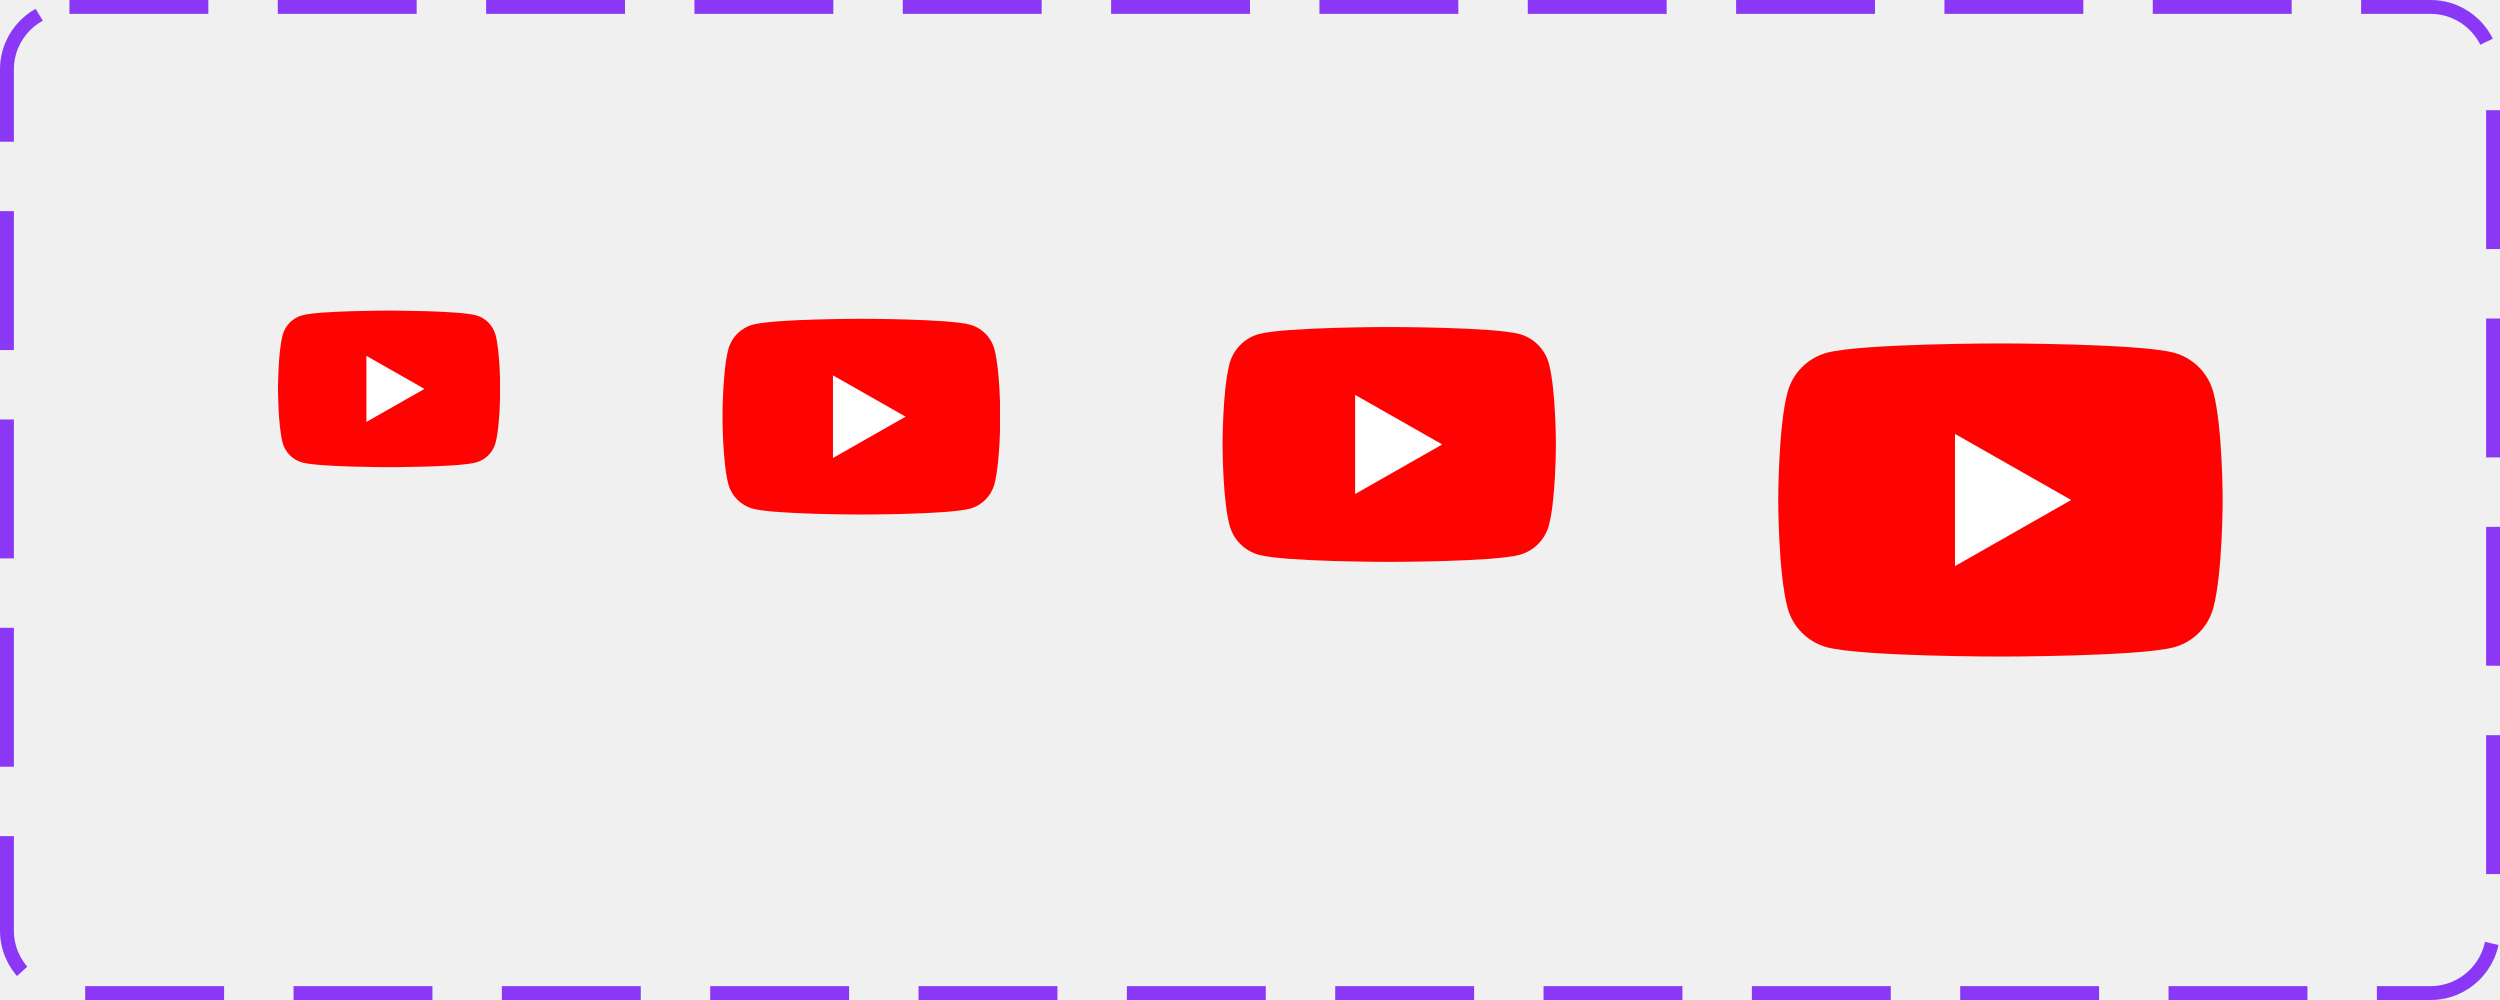
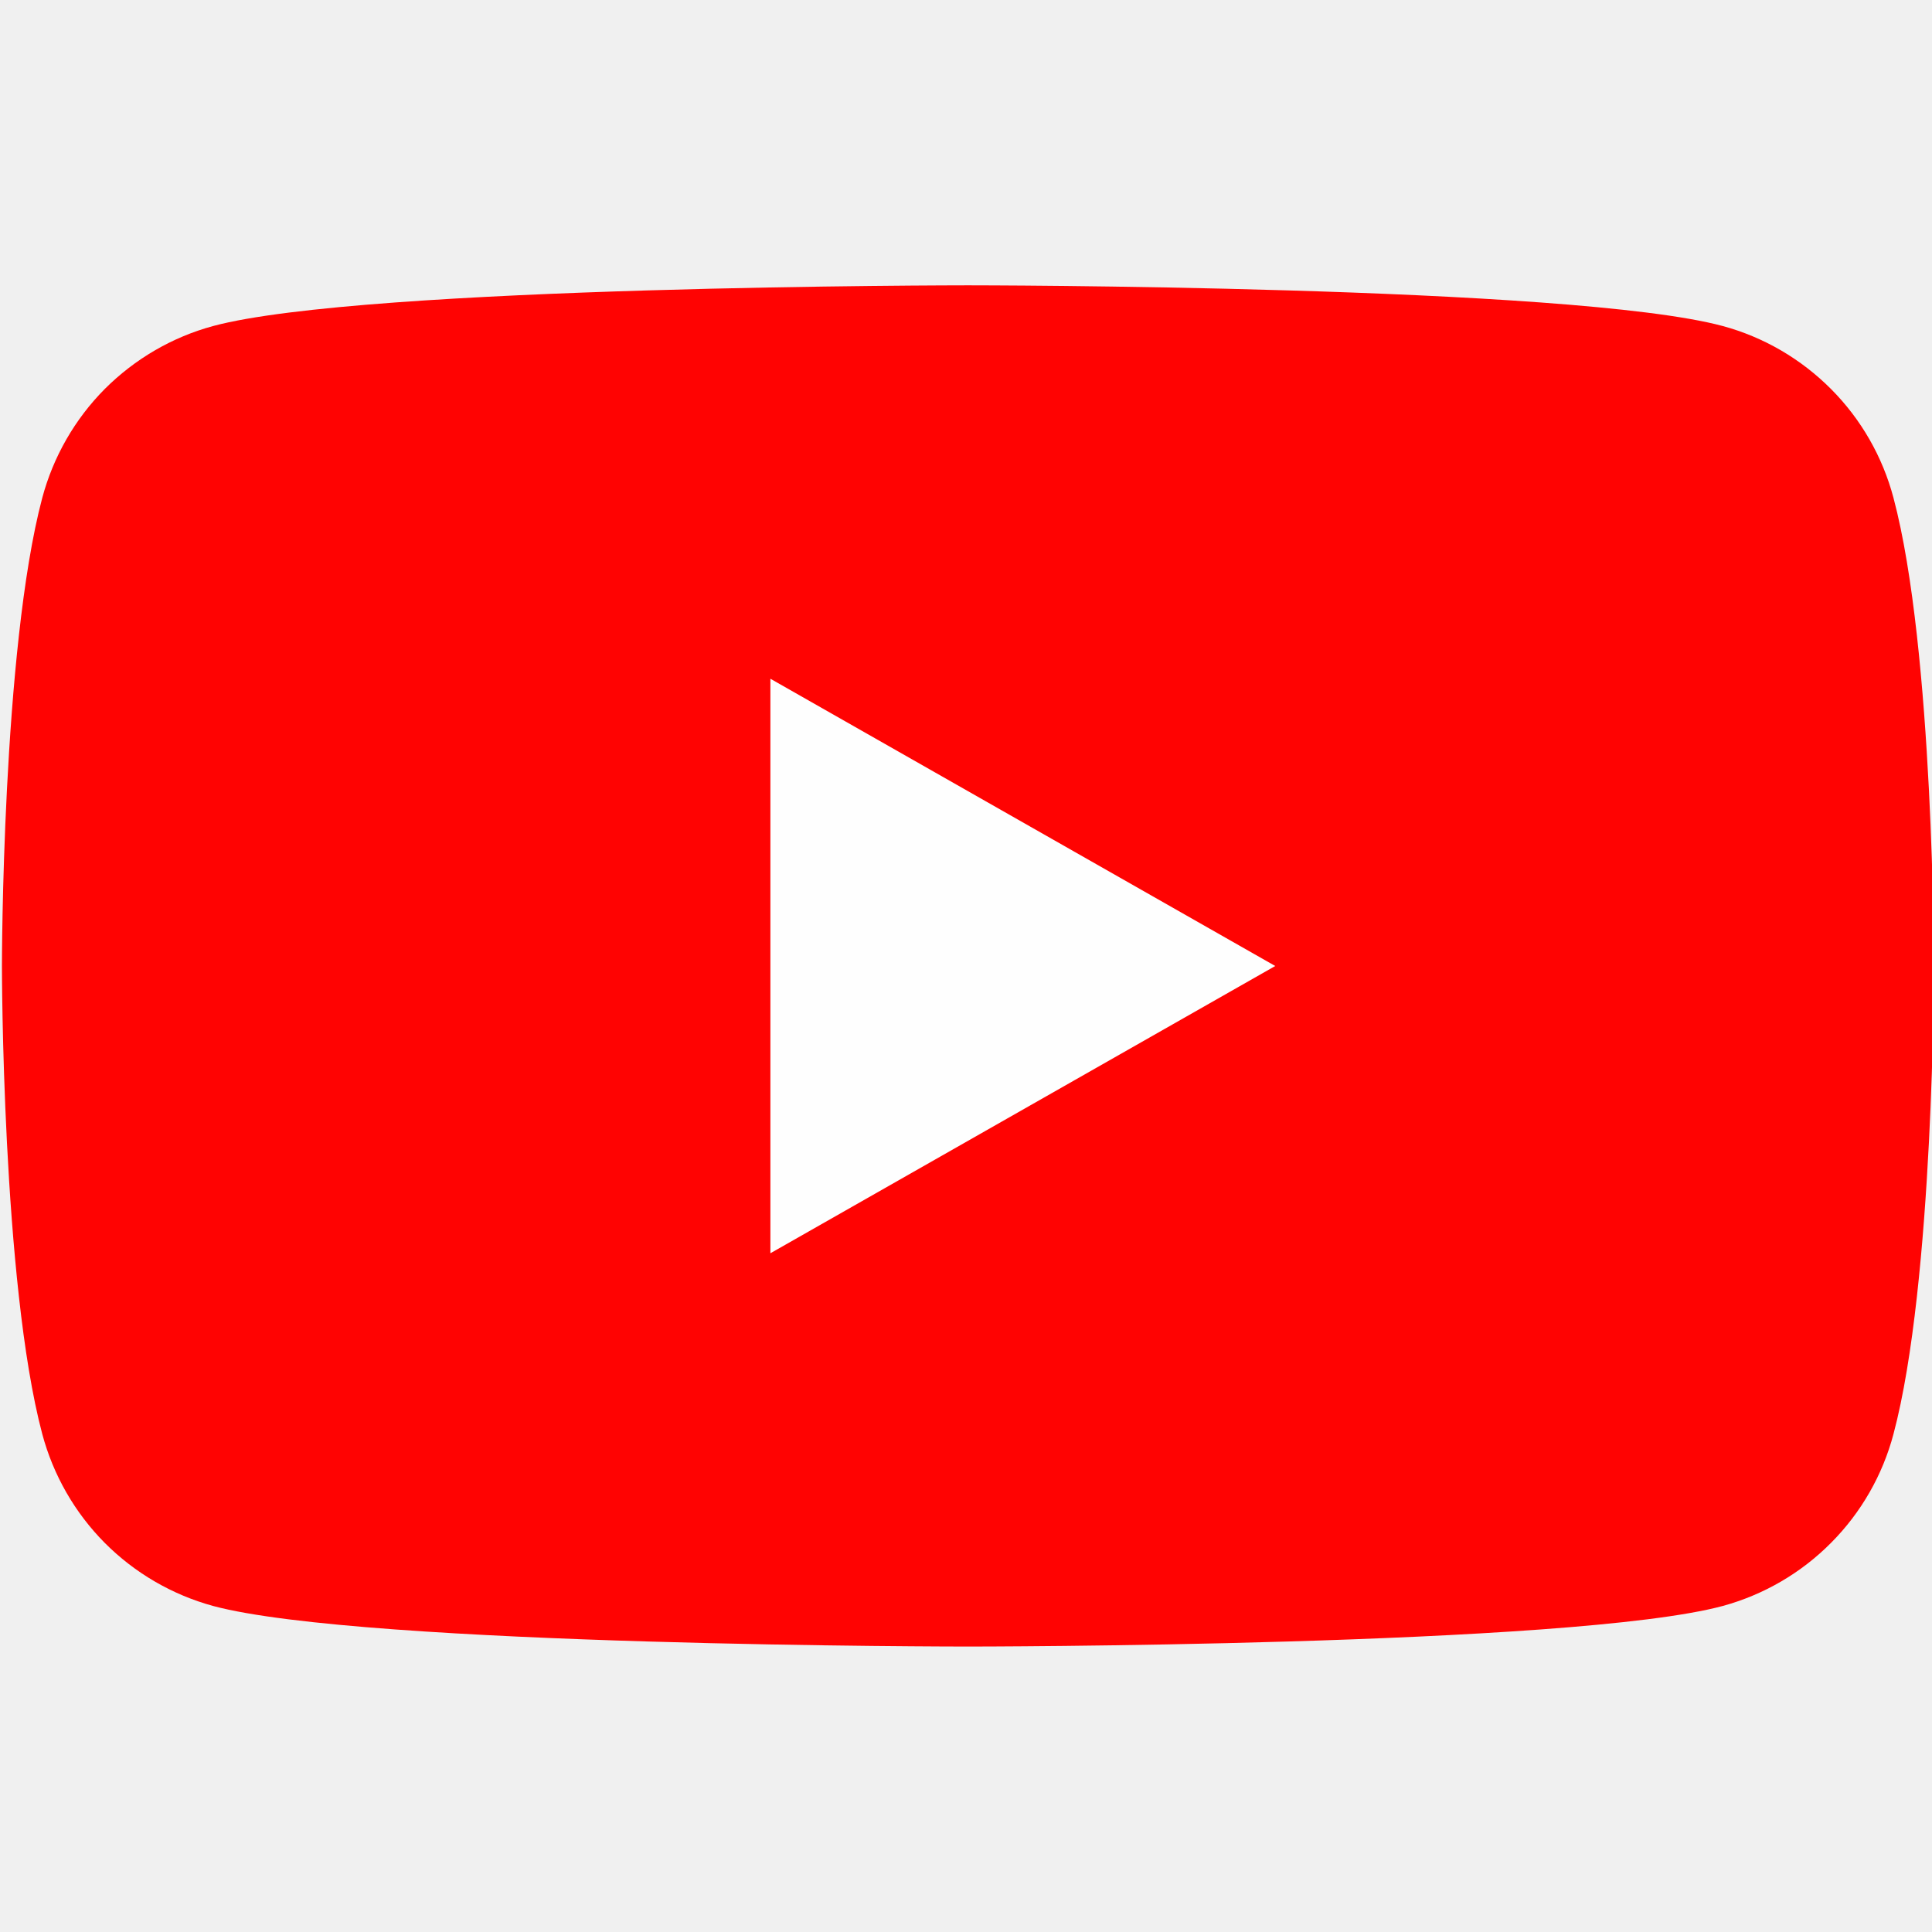
- <svg xmlns="http://www.w3.org/2000/svg" width="180" height="72" viewBox="0 0 180 72" fill="none">
-   <rect x="0.5" y="0.5" width="179" height="71" rx="4.5" stroke="#8A38F5" stroke-dasharray="10 5" />
-   <g clip-path="url(#clip0_1153_81)">
-     <path d="M159.363 28.247C159.182 27.567 158.825 26.945 158.329 26.446C157.832 25.946 157.213 25.585 156.534 25.4C154.032 24.727 144.032 24.727 144.032 24.727C144.032 24.727 134.032 24.727 131.53 25.4C130.85 25.585 130.231 25.946 129.735 26.446C129.238 26.945 128.882 27.567 128.701 28.247C128.032 30.76 128.032 36 128.032 36C128.032 36 128.032 41.24 128.701 43.753C128.882 44.434 129.238 45.055 129.735 45.555C130.231 46.054 130.85 46.415 131.53 46.6C134.032 47.273 144.032 47.273 144.032 47.273C144.032 47.273 154.032 47.273 156.534 46.6C157.213 46.415 157.832 46.054 158.329 45.555C158.825 45.055 159.182 44.434 159.363 43.753C160.032 41.24 160.032 36 160.032 36C160.032 36 160.032 30.76 159.363 28.247Z" fill="#FF0302" />
-     <path d="M140.759 40.759V31.242L149.123 36L140.759 40.759Z" fill="#FEFEFE" />
-   </g>
-   <g clip-path="url(#clip1_1153_81)">
-     <path d="M111.522 26.186C111.386 25.675 111.119 25.209 110.747 24.835C110.374 24.46 109.91 24.189 109.4 24.05C107.524 23.546 100.024 23.546 100.024 23.546C100.024 23.546 92.524 23.546 90.647 24.05C90.138 24.189 89.674 24.46 89.301 24.835C88.929 25.209 88.661 25.675 88.526 26.186C88.024 28.07 88.024 32 88.024 32C88.024 32 88.024 35.93 88.526 37.815C88.661 38.326 88.929 38.792 89.301 39.166C89.674 39.541 90.138 39.812 90.647 39.95C92.524 40.455 100.024 40.455 100.024 40.455C100.024 40.455 107.524 40.455 109.4 39.95C109.91 39.812 110.374 39.541 110.747 39.166C111.119 38.792 111.386 38.326 111.522 37.815C112.024 35.93 112.024 32 112.024 32C112.024 32 112.024 28.07 111.522 26.186Z" fill="#FF0302" />
-     <path d="M97.569 35.569V28.432L103.842 32L97.569 35.569Z" fill="#FEFEFE" />
-   </g>
-   <g clip-path="url(#clip2_1153_81)">
-     <path d="M71.602 25.154C71.489 24.729 71.266 24.34 70.955 24.028C70.645 23.716 70.258 23.49 69.834 23.375C68.27 22.954 62.02 22.954 62.02 22.954C62.02 22.954 55.77 22.954 54.206 23.375C53.781 23.49 53.395 23.716 53.084 24.028C52.774 24.34 52.551 24.729 52.438 25.154C52.02 26.725 52.02 30 52.02 30C52.02 30 52.02 33.275 52.438 34.845C52.551 35.27 52.774 35.659 53.084 35.971C53.395 36.283 53.781 36.509 54.206 36.625C55.77 37.045 62.02 37.045 62.02 37.045C62.02 37.045 68.27 37.045 69.834 36.625C70.258 36.509 70.645 36.283 70.955 35.971C71.266 35.659 71.489 35.27 71.602 34.845C72.02 33.275 72.02 30 72.02 30C72.02 30 72.02 26.725 71.602 25.154Z" fill="#FF0302" />
-     <path d="M59.974 32.974V27.026L65.202 30L59.974 32.974Z" fill="#FEFEFE" />
-   </g>
-   <g clip-path="url(#clip3_1153_81)">
-     <path d="M35.681 24.123C35.591 23.783 35.413 23.472 35.164 23.222C34.916 22.973 34.607 22.792 34.267 22.7C33.016 22.363 28.016 22.363 28.016 22.363C28.016 22.363 23.016 22.363 21.765 22.7C21.425 22.792 21.116 22.973 20.867 23.222C20.619 23.472 20.441 23.783 20.35 24.123C20.016 25.38 20.016 28 20.016 28C20.016 28 20.016 30.62 20.35 31.876C20.441 32.216 20.619 32.527 20.867 32.777C21.116 33.027 21.425 33.207 21.765 33.3C23.016 33.636 28.016 33.636 28.016 33.636C28.016 33.636 33.016 33.636 34.267 33.3C34.607 33.207 34.916 33.027 35.164 32.777C35.413 32.527 35.591 32.216 35.681 31.876C36.016 30.62 36.016 28 36.016 28C36.016 28 36.016 25.38 35.681 24.123Z" fill="#FF0302" />
-     <path d="M26.38 30.379V25.621L30.561 28L26.38 30.379Z" fill="#FEFEFE" />
+ <svg xmlns="http://www.w3.org/2000/svg" width="16" height="16" viewBox="0 0 16 16" fill="none">
+   <g clip-path="url(#clip0_772_449)">
+     <path d="M15.681 4.123C15.591 3.783 15.413 3.472 15.164 3.222C14.916 2.973 14.607 2.792 14.267 2.7C13.016 2.363 8.016 2.363 8.016 2.363C8.016 2.363 3.016 2.363 1.765 2.7C1.425 2.792 1.116 2.973 0.867 3.222C0.619 3.472 0.441 3.783 0.35 4.123C0.016 5.38 0.016 8 0.016 8C0.016 8 0.016 10.62 0.35 11.876C0.441 12.216 0.619 12.527 0.867 12.777C1.116 13.027 1.425 13.207 1.765 13.3C3.016 13.636 8.016 13.636 8.016 13.636C8.016 13.636 13.016 13.636 14.267 13.3C14.607 13.207 14.916 13.027 15.164 12.777C15.413 12.527 15.591 12.216 15.681 11.876C16.016 10.62 16.016 8 16.016 8C16.016 8 16.016 5.38 15.681 4.123Z" fill="#FF0302" />
+     <path d="M6.38 10.379V5.621L10.561 8L6.38 10.379Z" fill="#FEFEFE" />
  </g>
  <defs>
-     <clipPath id="clip0_1153_81">
-       <rect width="32" height="32" fill="white" transform="translate(128 20)" />
-     </clipPath>
-     <clipPath id="clip1_1153_81">
-       <rect width="24" height="24" fill="white" transform="translate(88 20)" />
-     </clipPath>
-     <clipPath id="clip2_1153_81">
-       <rect width="20" height="20" fill="white" transform="translate(52 20)" />
-     </clipPath>
-     <clipPath id="clip3_1153_81">
-       <rect width="16" height="16" fill="white" transform="translate(20 20)" />
+     <clipPath id="clip0_772_449">
+       <rect width="16" height="16" fill="white" />
    </clipPath>
  </defs>
</svg>
